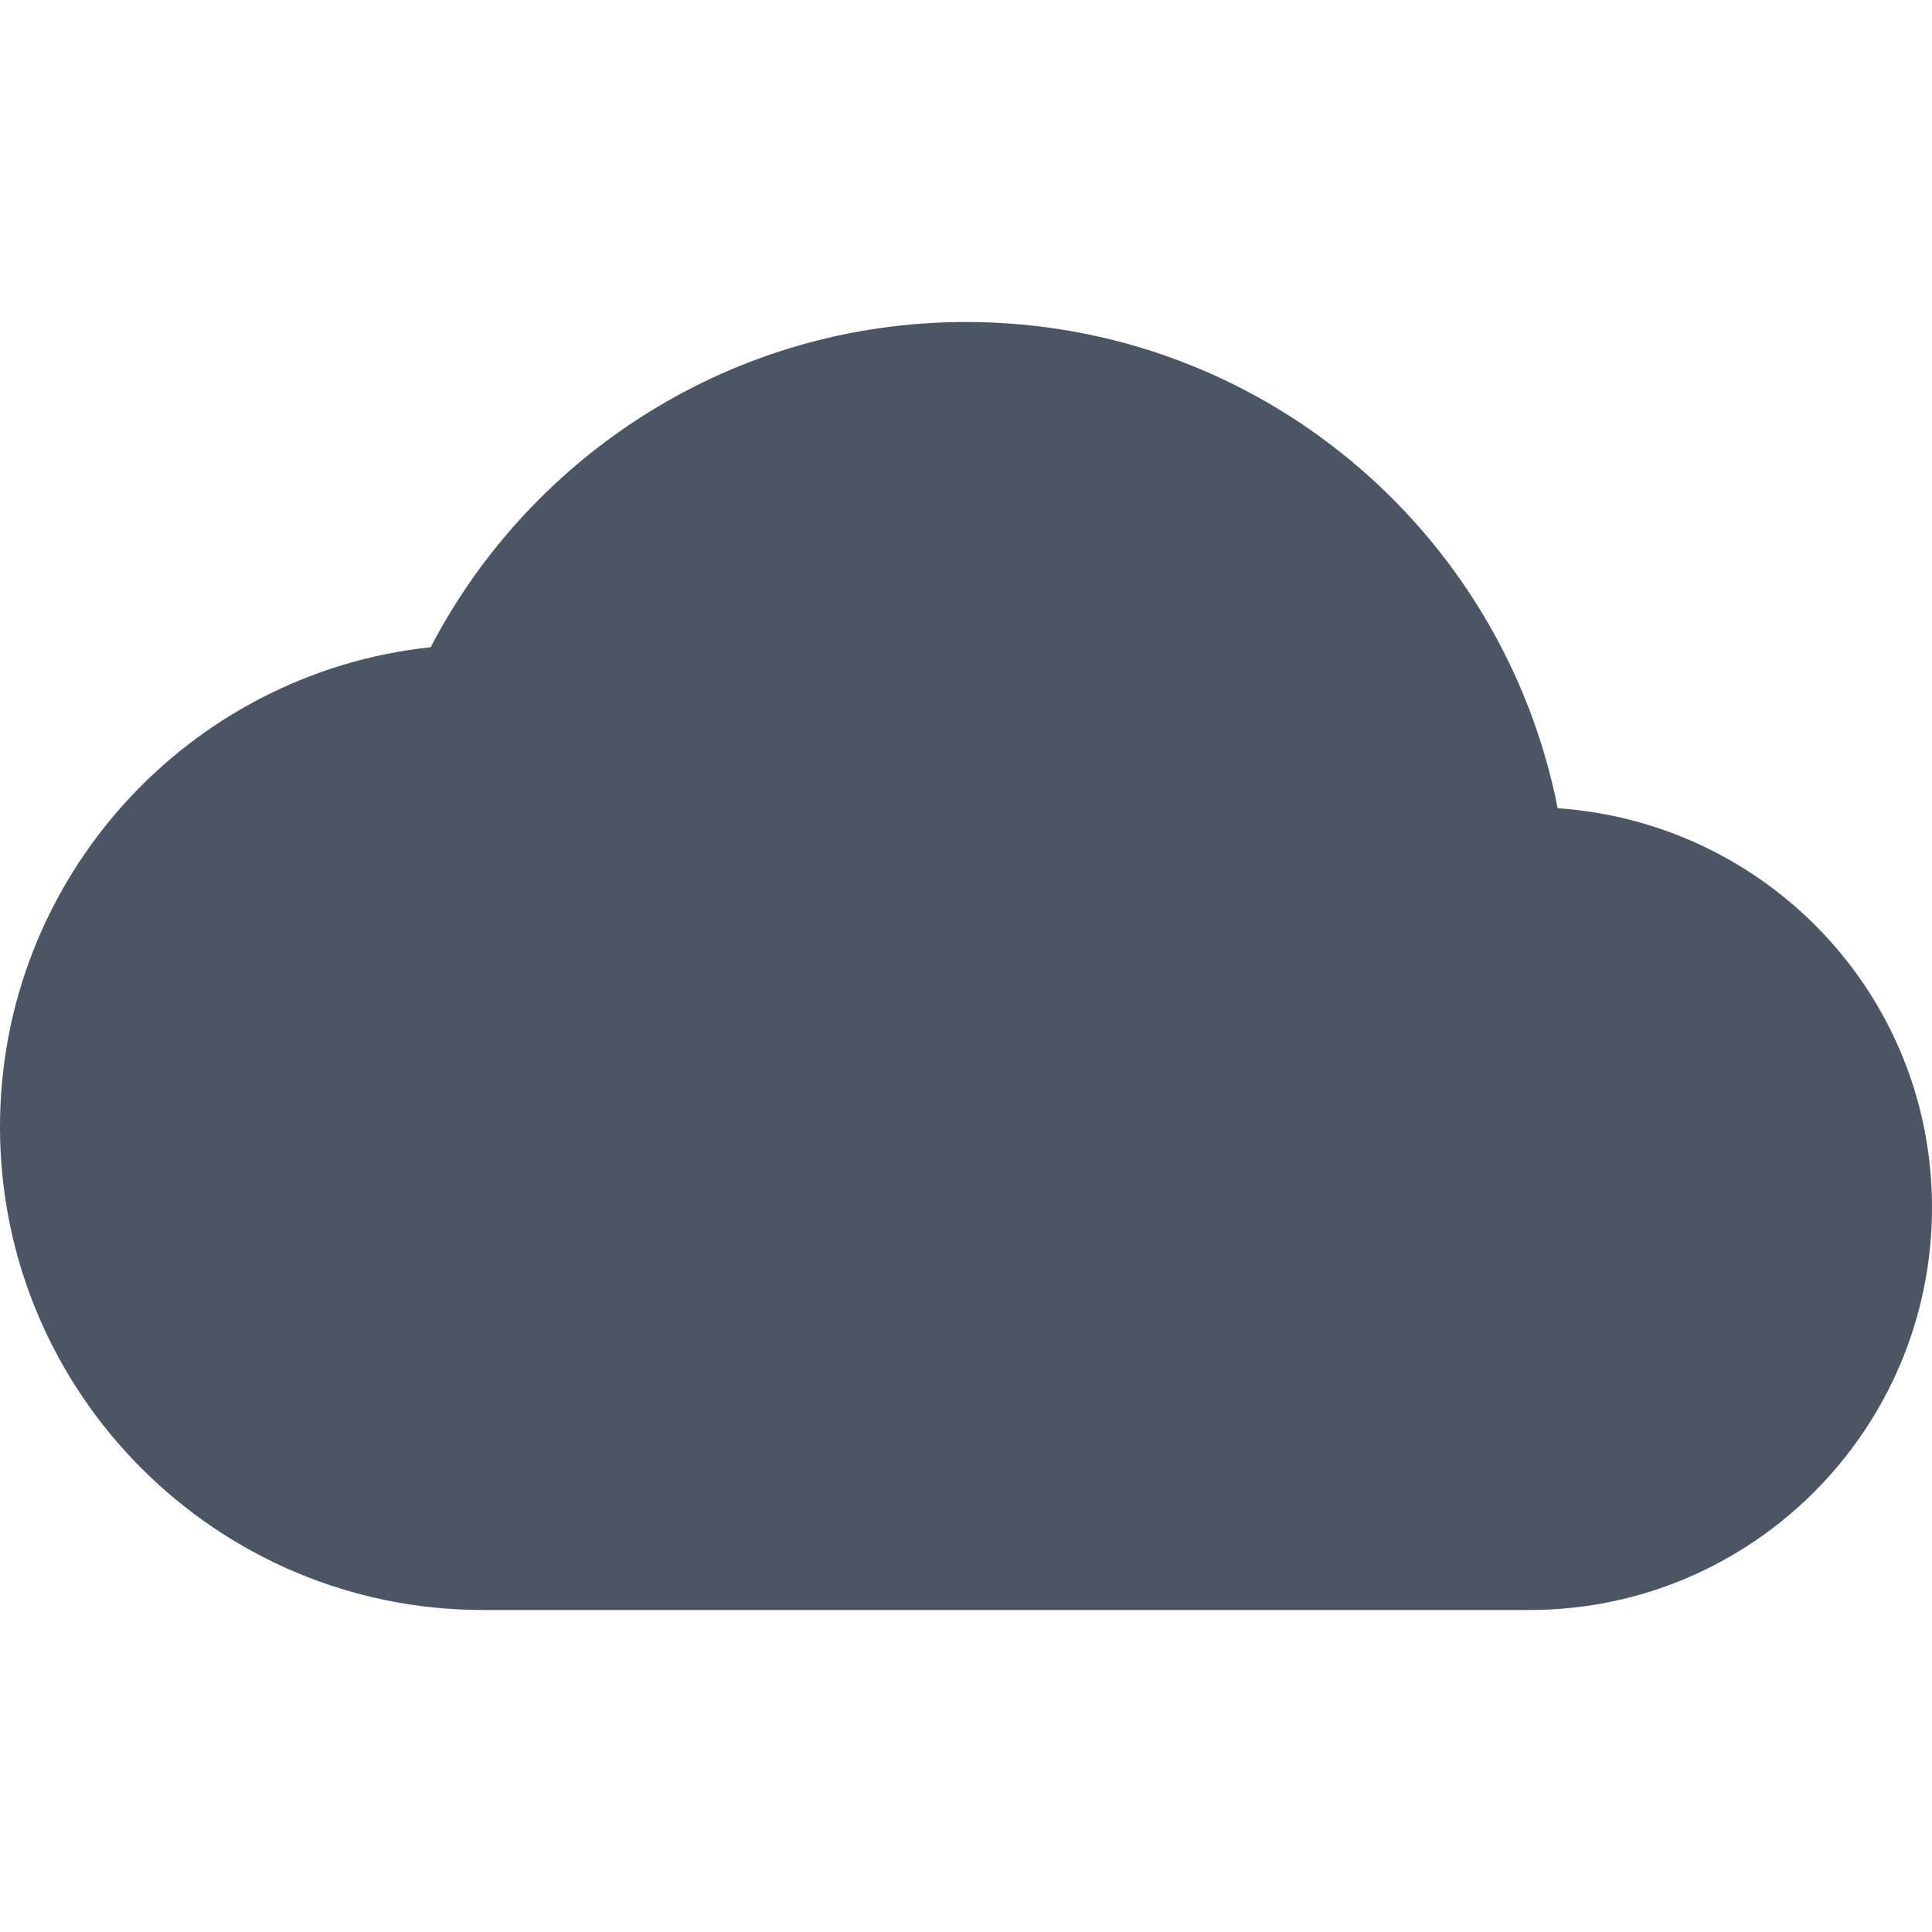
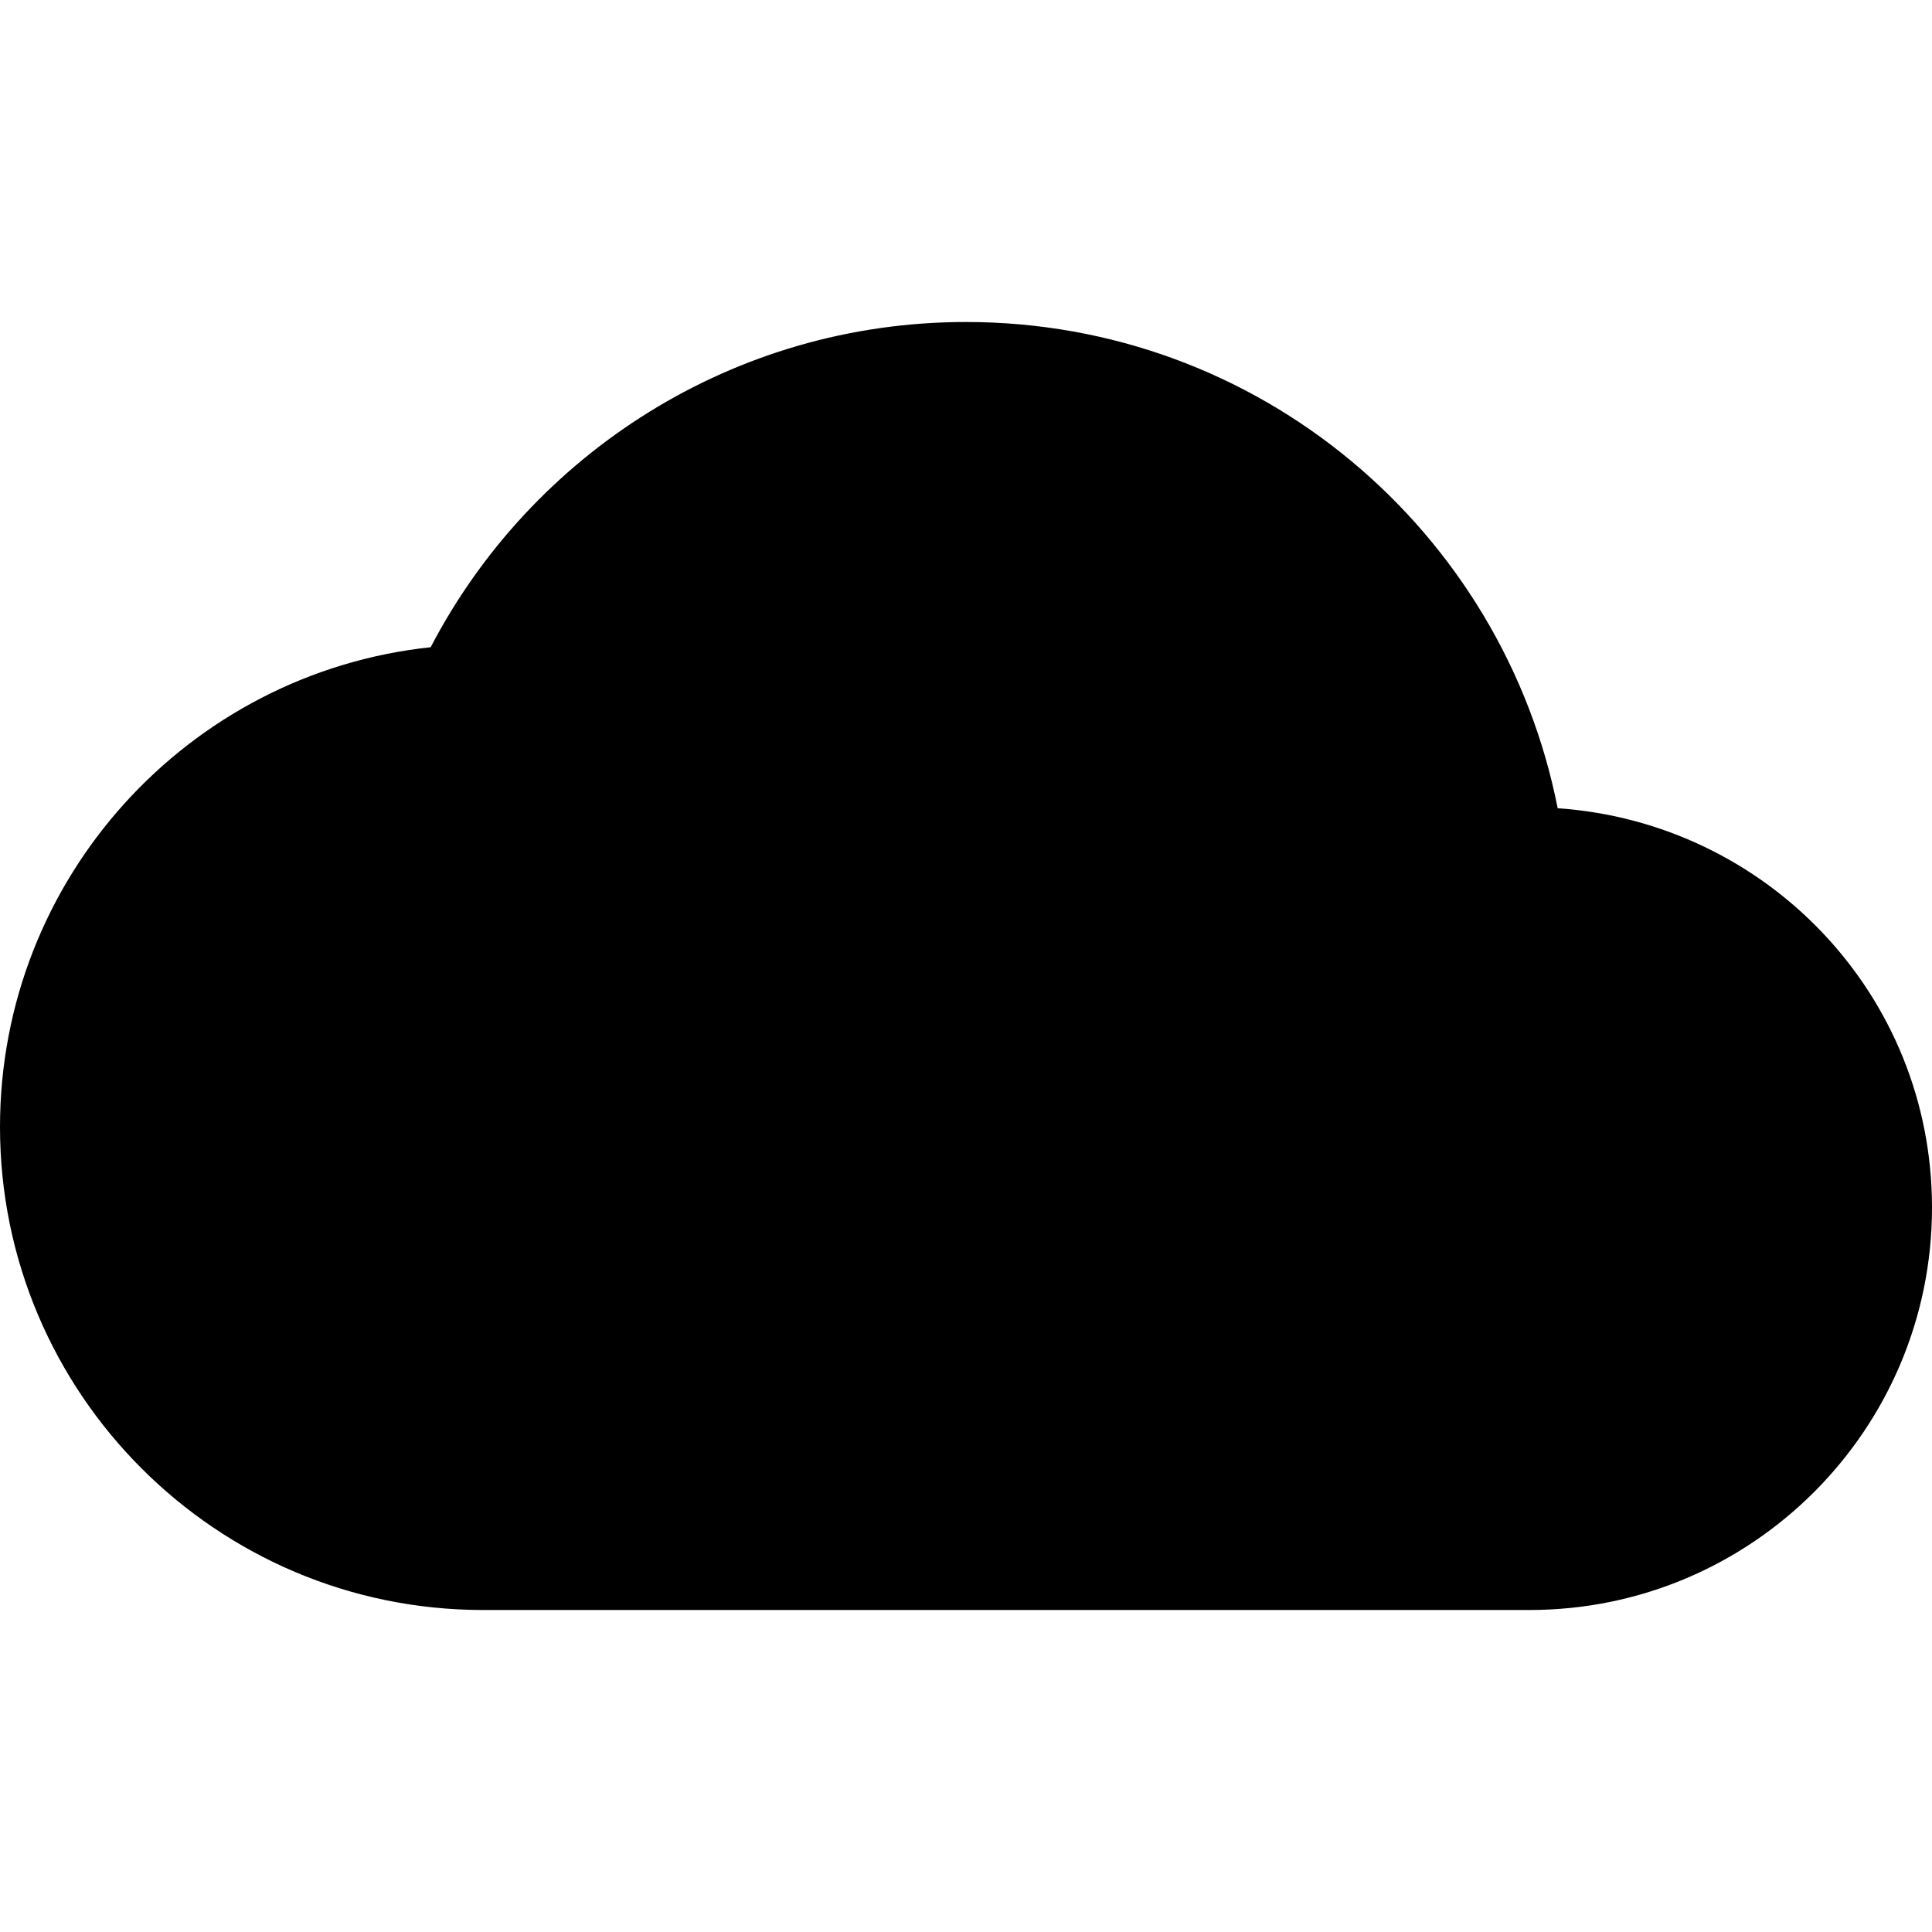
<svg xmlns="http://www.w3.org/2000/svg" viewBox="0 0 24 24">
-   <path d="M19.35 10.04C18.67 6.59 15.64 4 12 4 9.11 4 6.6 5.64 5.35 8.04 2.34 8.36 0 10.91 0 14c0 3.31 2.69 6 6 6h13c2.76 0 5-2.24 5-5 0-2.64-2.05-4.78-4.65-4.96z" fill="#4b5563" />
+   <path d="M19.35 10.04C18.67 6.59 15.64 4 12 4 9.11 4 6.6 5.64 5.35 8.04 2.34 8.36 0 10.91 0 14c0 3.31 2.69 6 6 6h13c2.76 0 5-2.24 5-5 0-2.64-2.05-4.78-4.65-4.96z" fill="currentColor" />
</svg>
